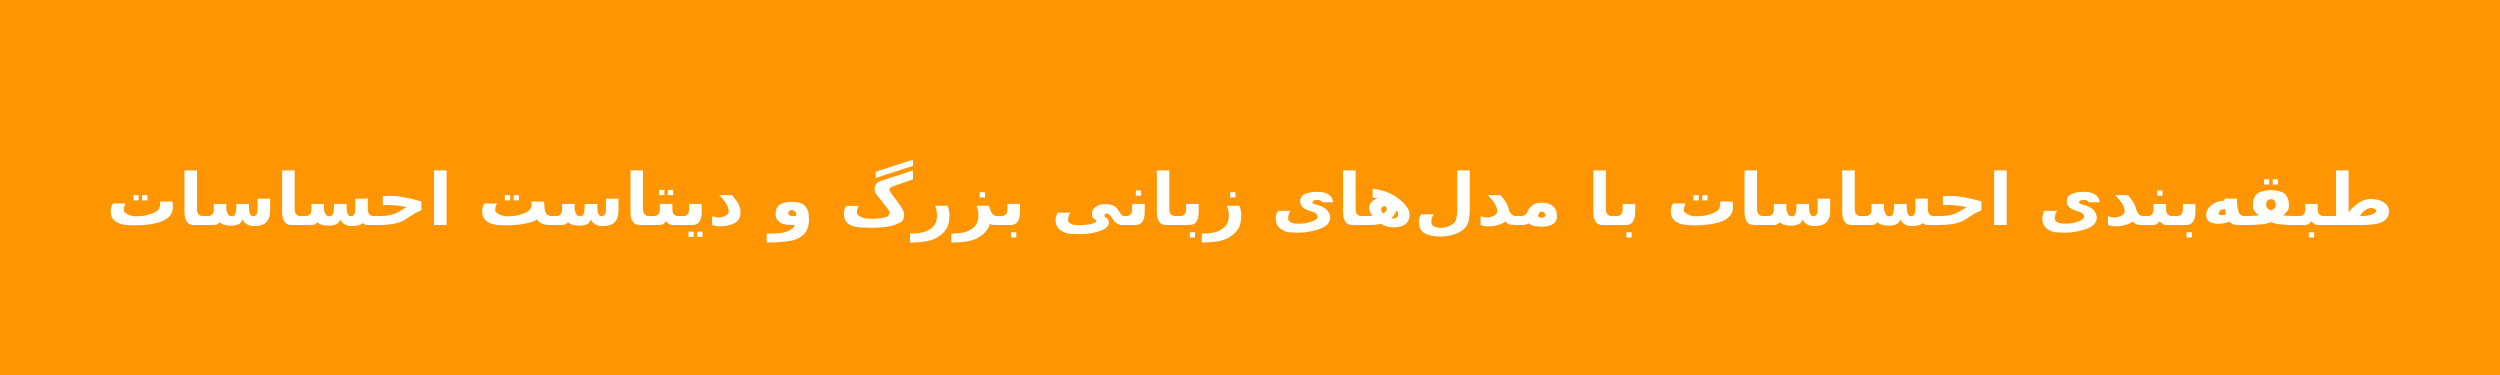
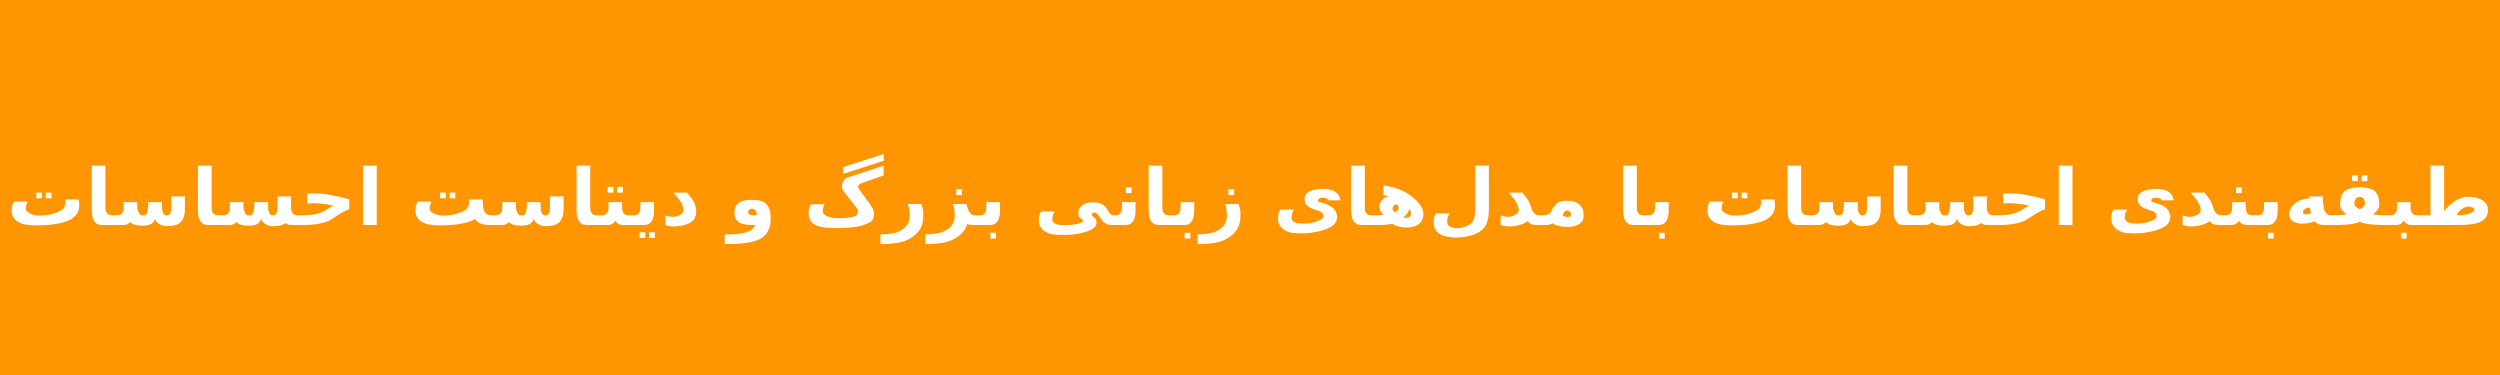
<svg xmlns="http://www.w3.org/2000/svg" width="800" height="120">
  <rect width="100%" height="100%" fill="#FF9500" />
-   <text x="50%" y="60%" font-family="Vazir, Tahoma, sans-serif" font-size="23" font-weight="bold" fill="white" text-anchor="middle" direction="rtl">
+   <text x="50%" y="60%" font-family="Vazir, Tahoma, sans-serif" font-size="25" font-weight="bold" fill="white" text-anchor="middle" direction="rtl">
    طبقه‌بندی احساسات با مدل‌های زبانی بزرگ و دیتاست احساسات
  </text>
</svg>
